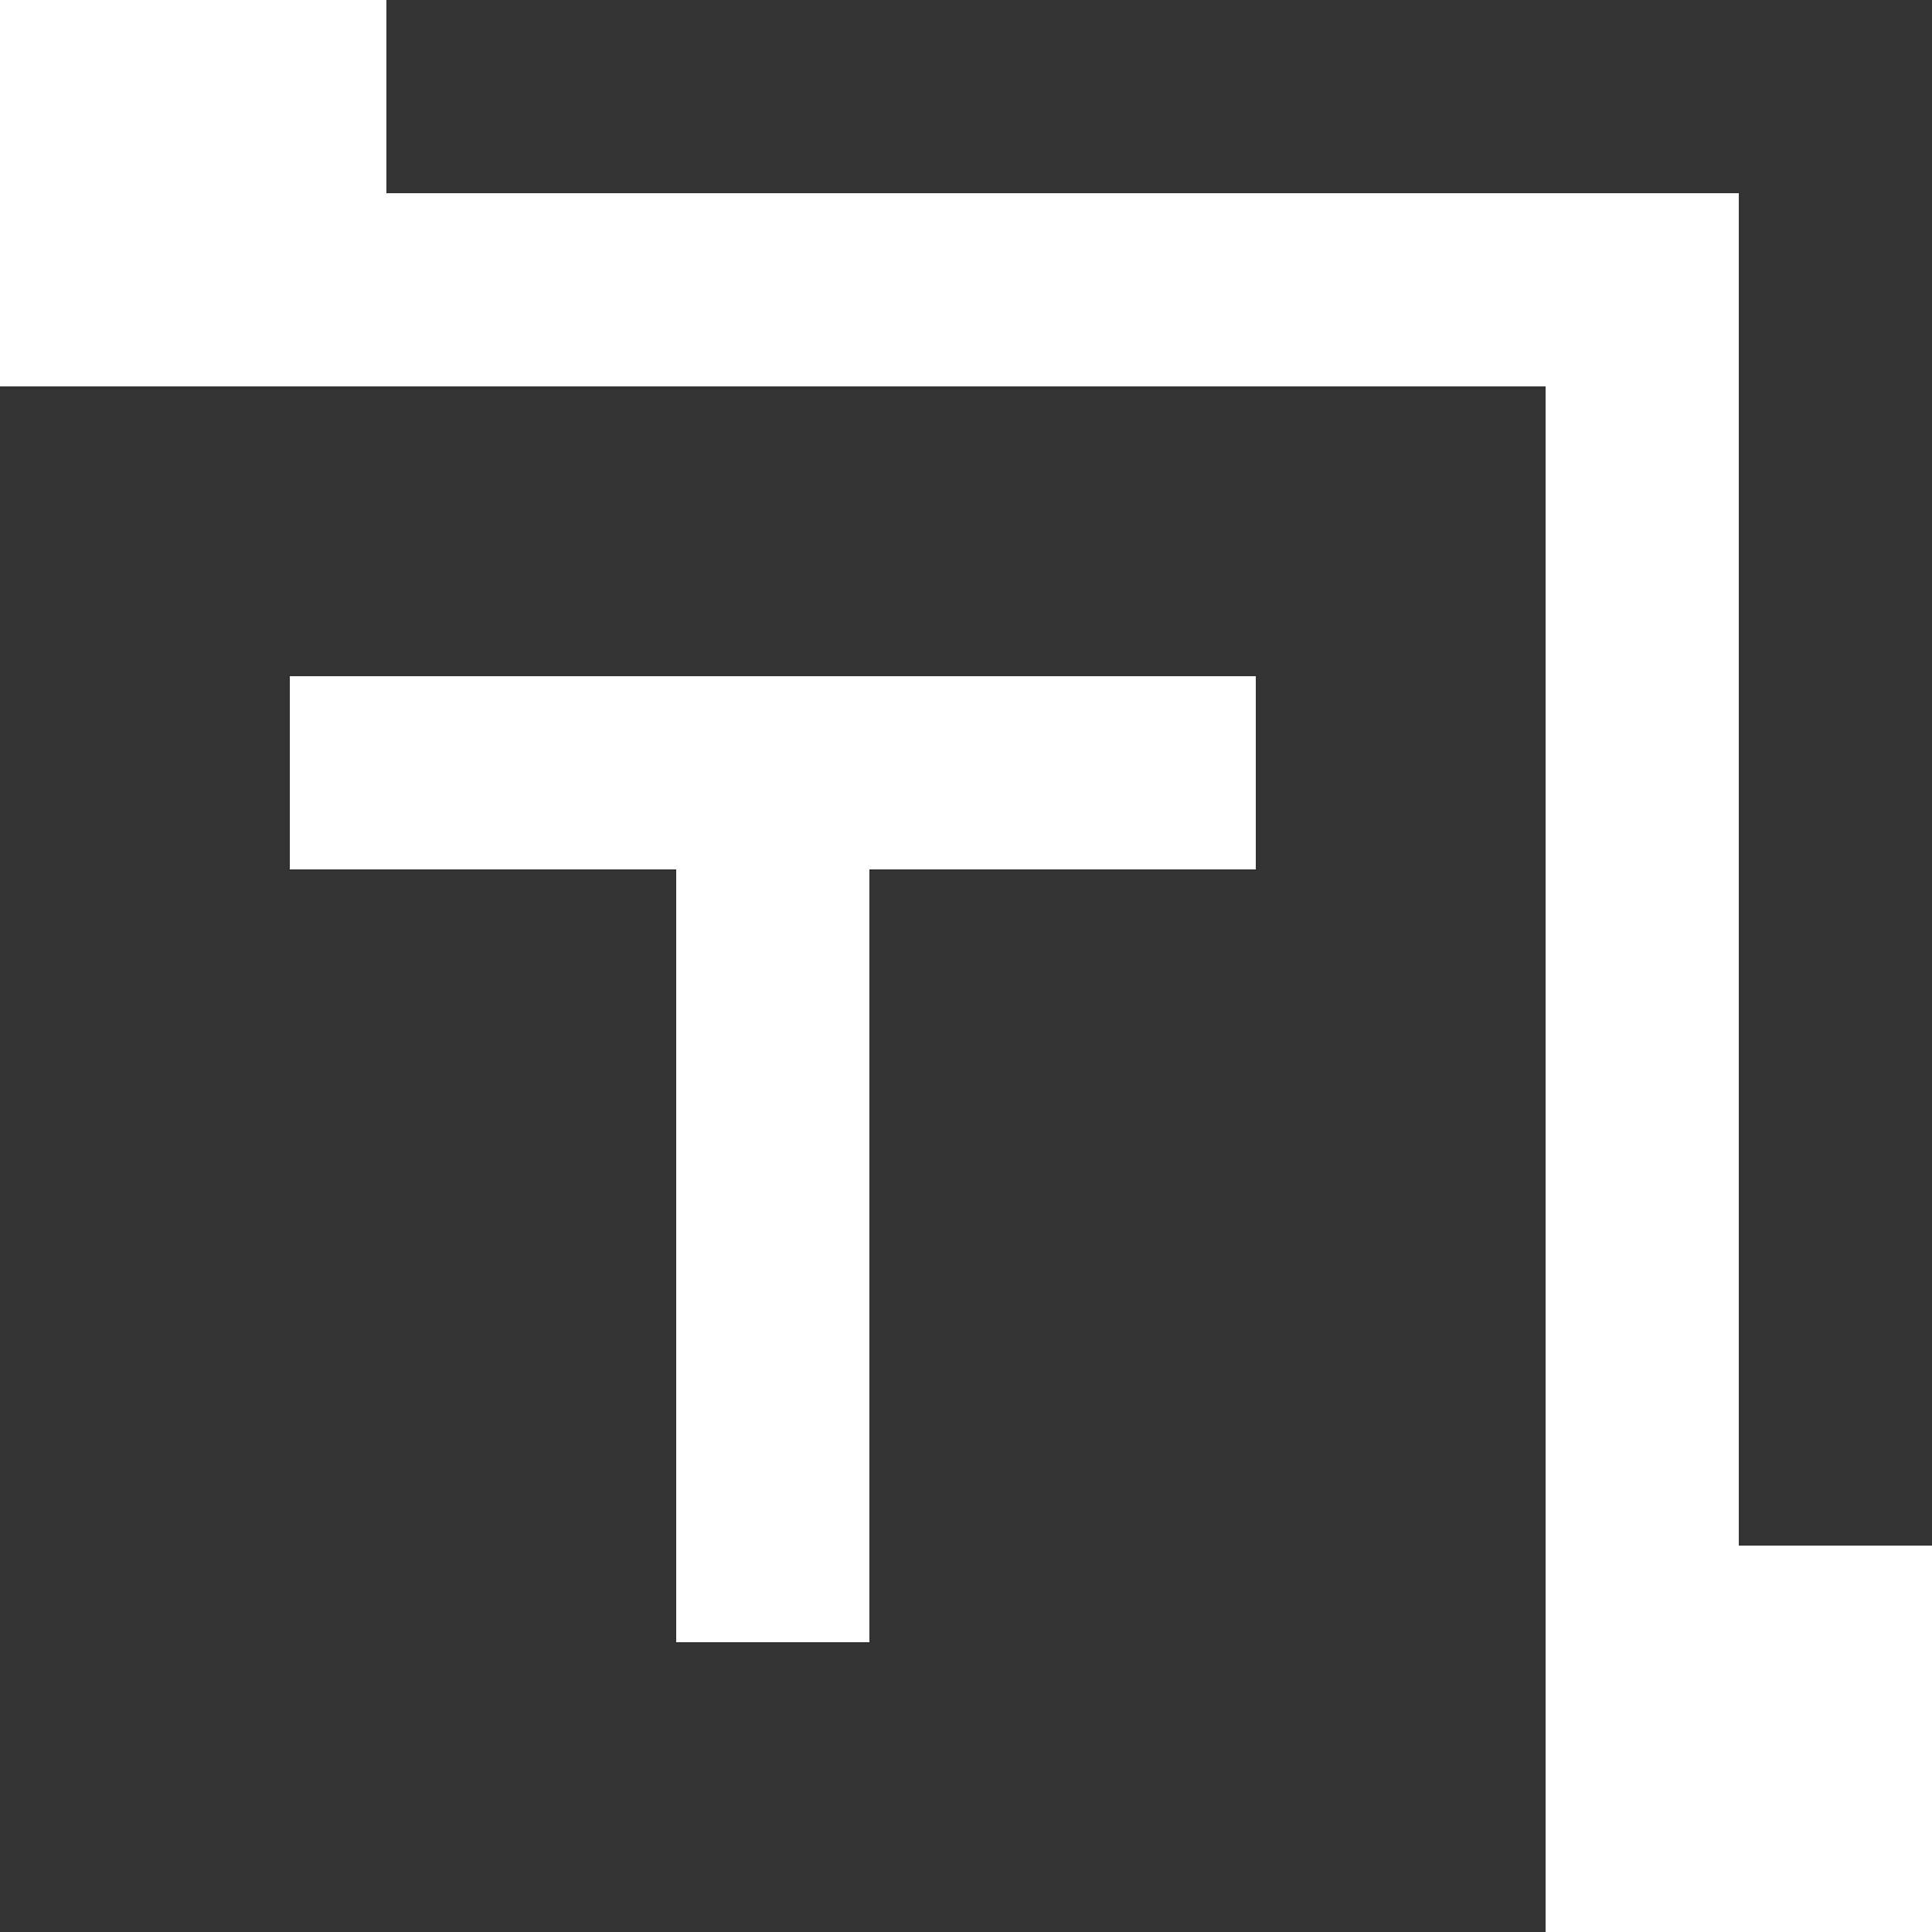
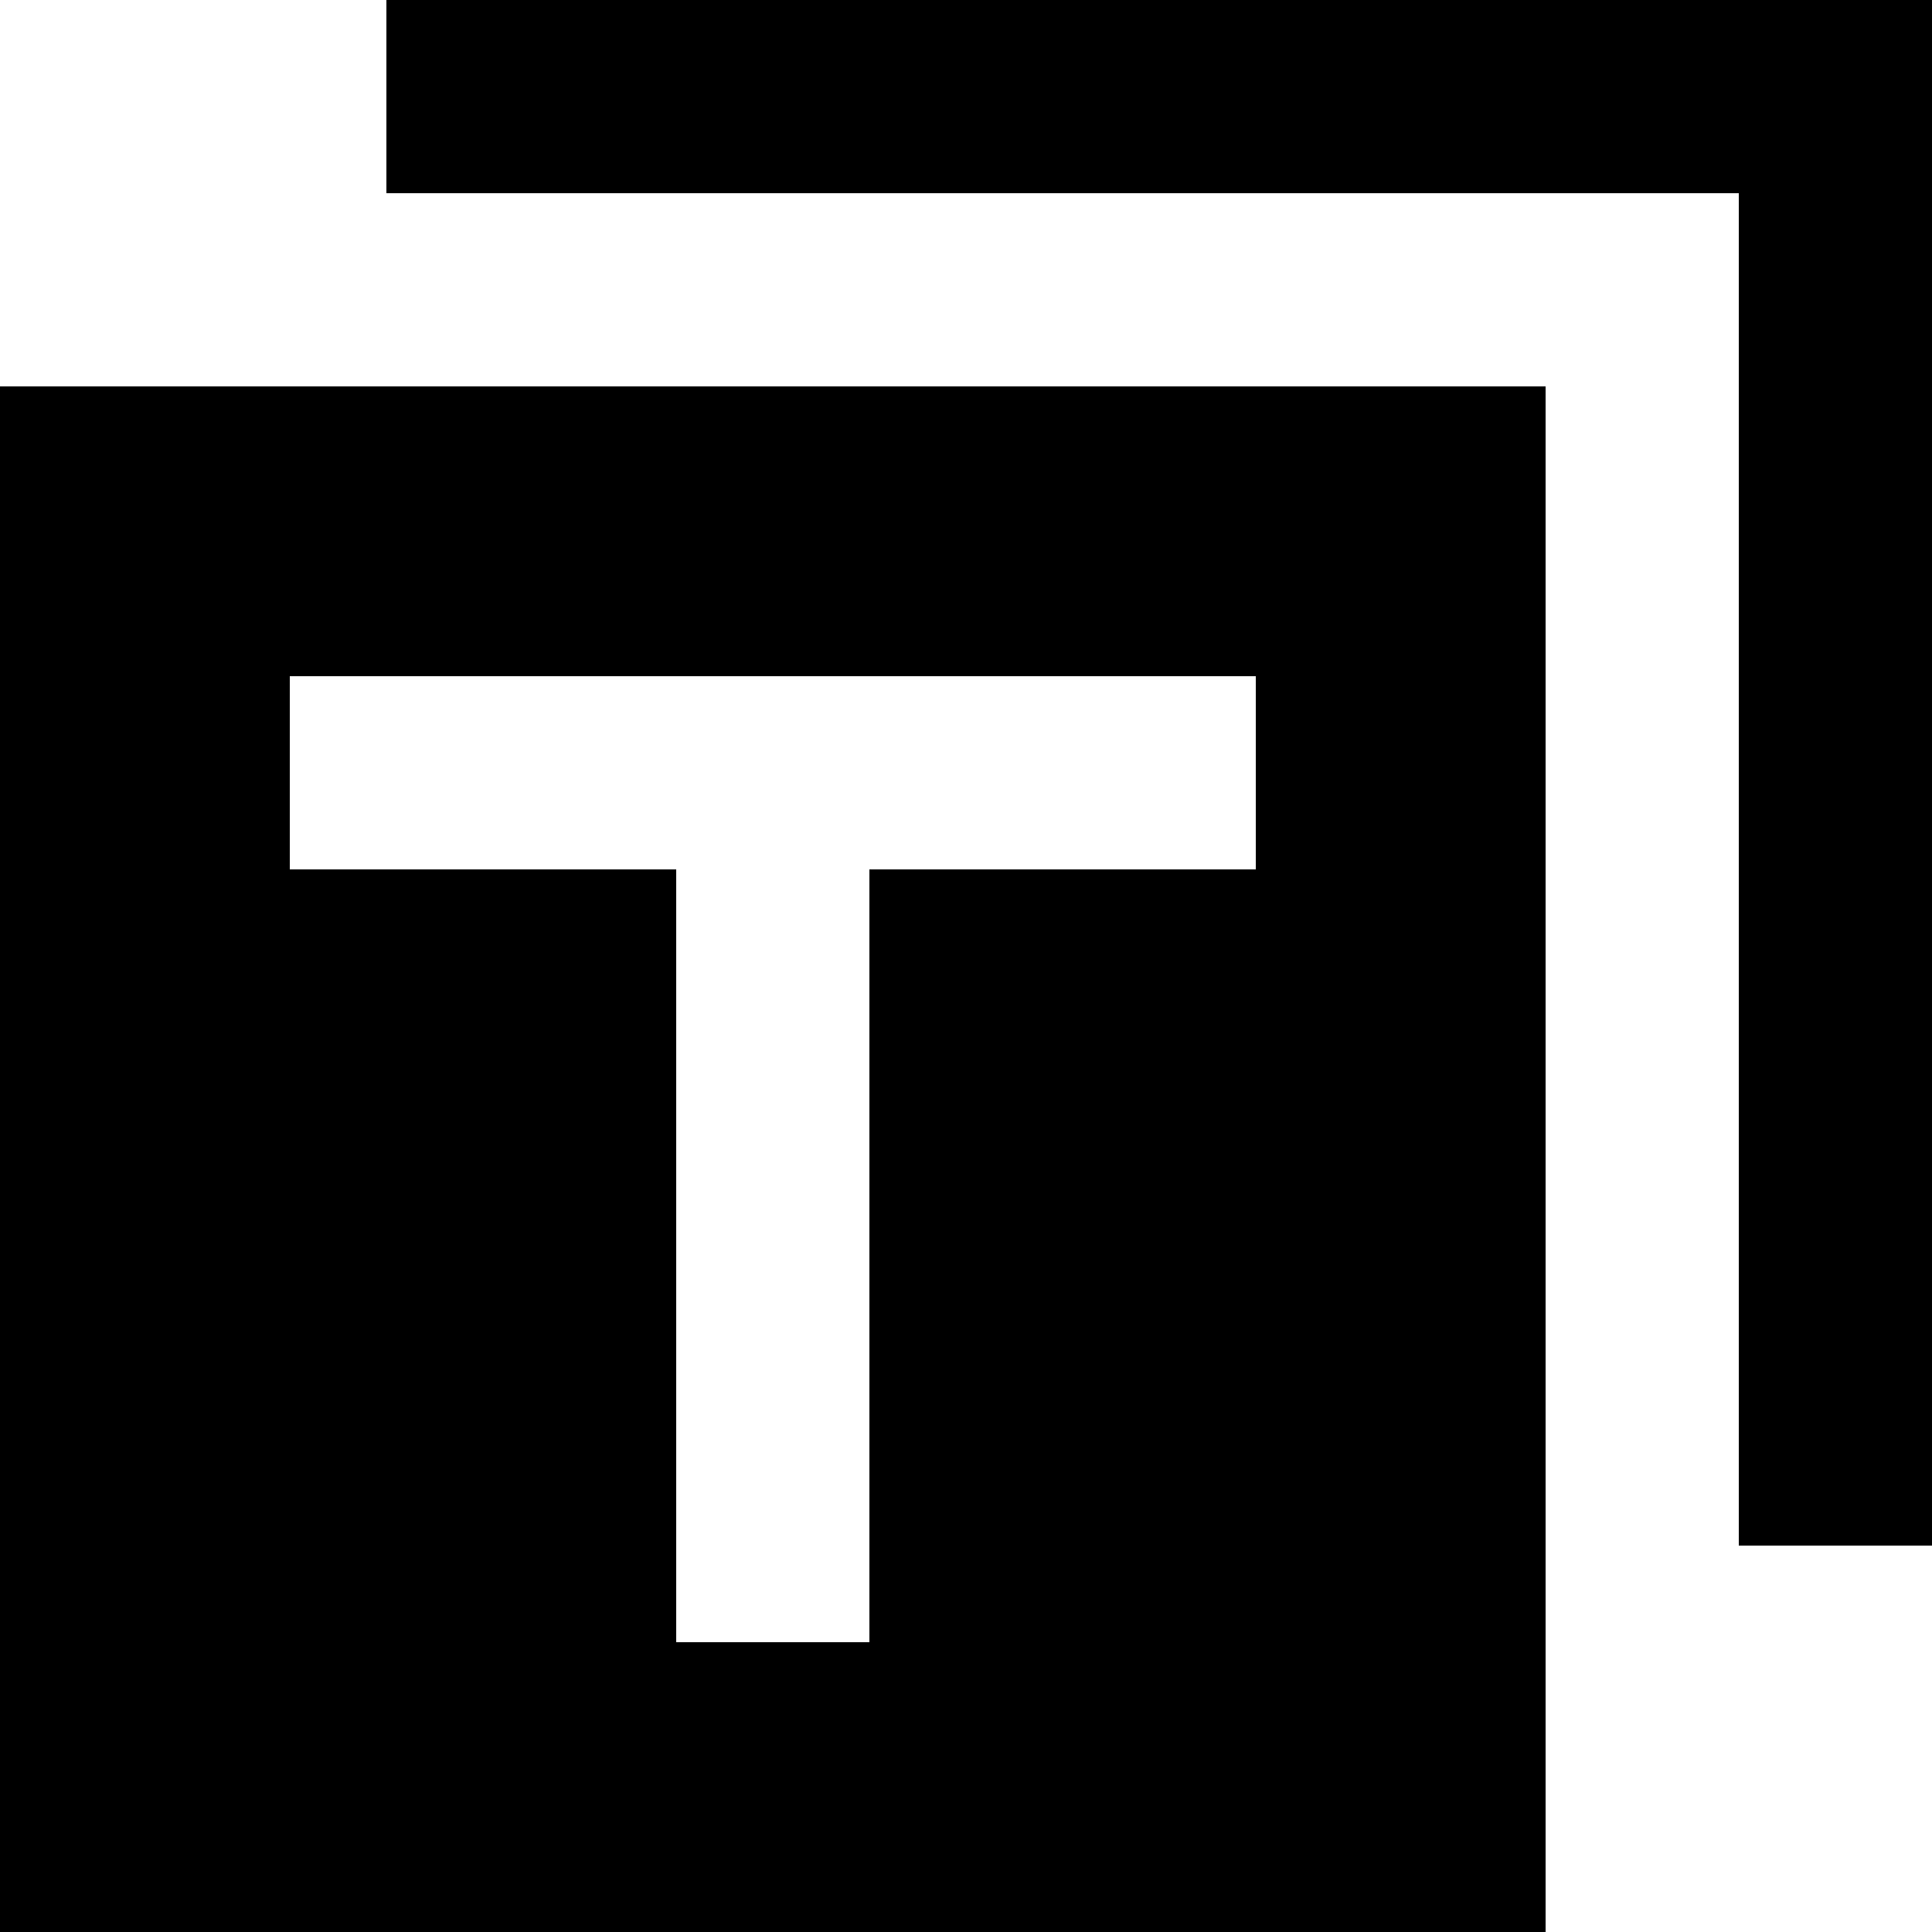
<svg xmlns="http://www.w3.org/2000/svg" class="icon" width="200px" height="200.00px" viewBox="0 0 1024 1024" version="1.1">
-   <path fill="#333333" d="M921.6 0H204.8v102.4h716.8v716.8h102.4V0h-102.4zM0 1024h819.2V204.8H0zM153.6 358.4h512v102.4H460.8v409.6H358.4V460.8H153.6z" />
+   <path d="M921.6 0H204.8v102.4h716.8v716.8h102.4V0h-102.4zM0 1024h819.2V204.8H0zM153.6 358.4h512v102.4H460.8v409.6H358.4V460.8H153.6z" />
</svg>
